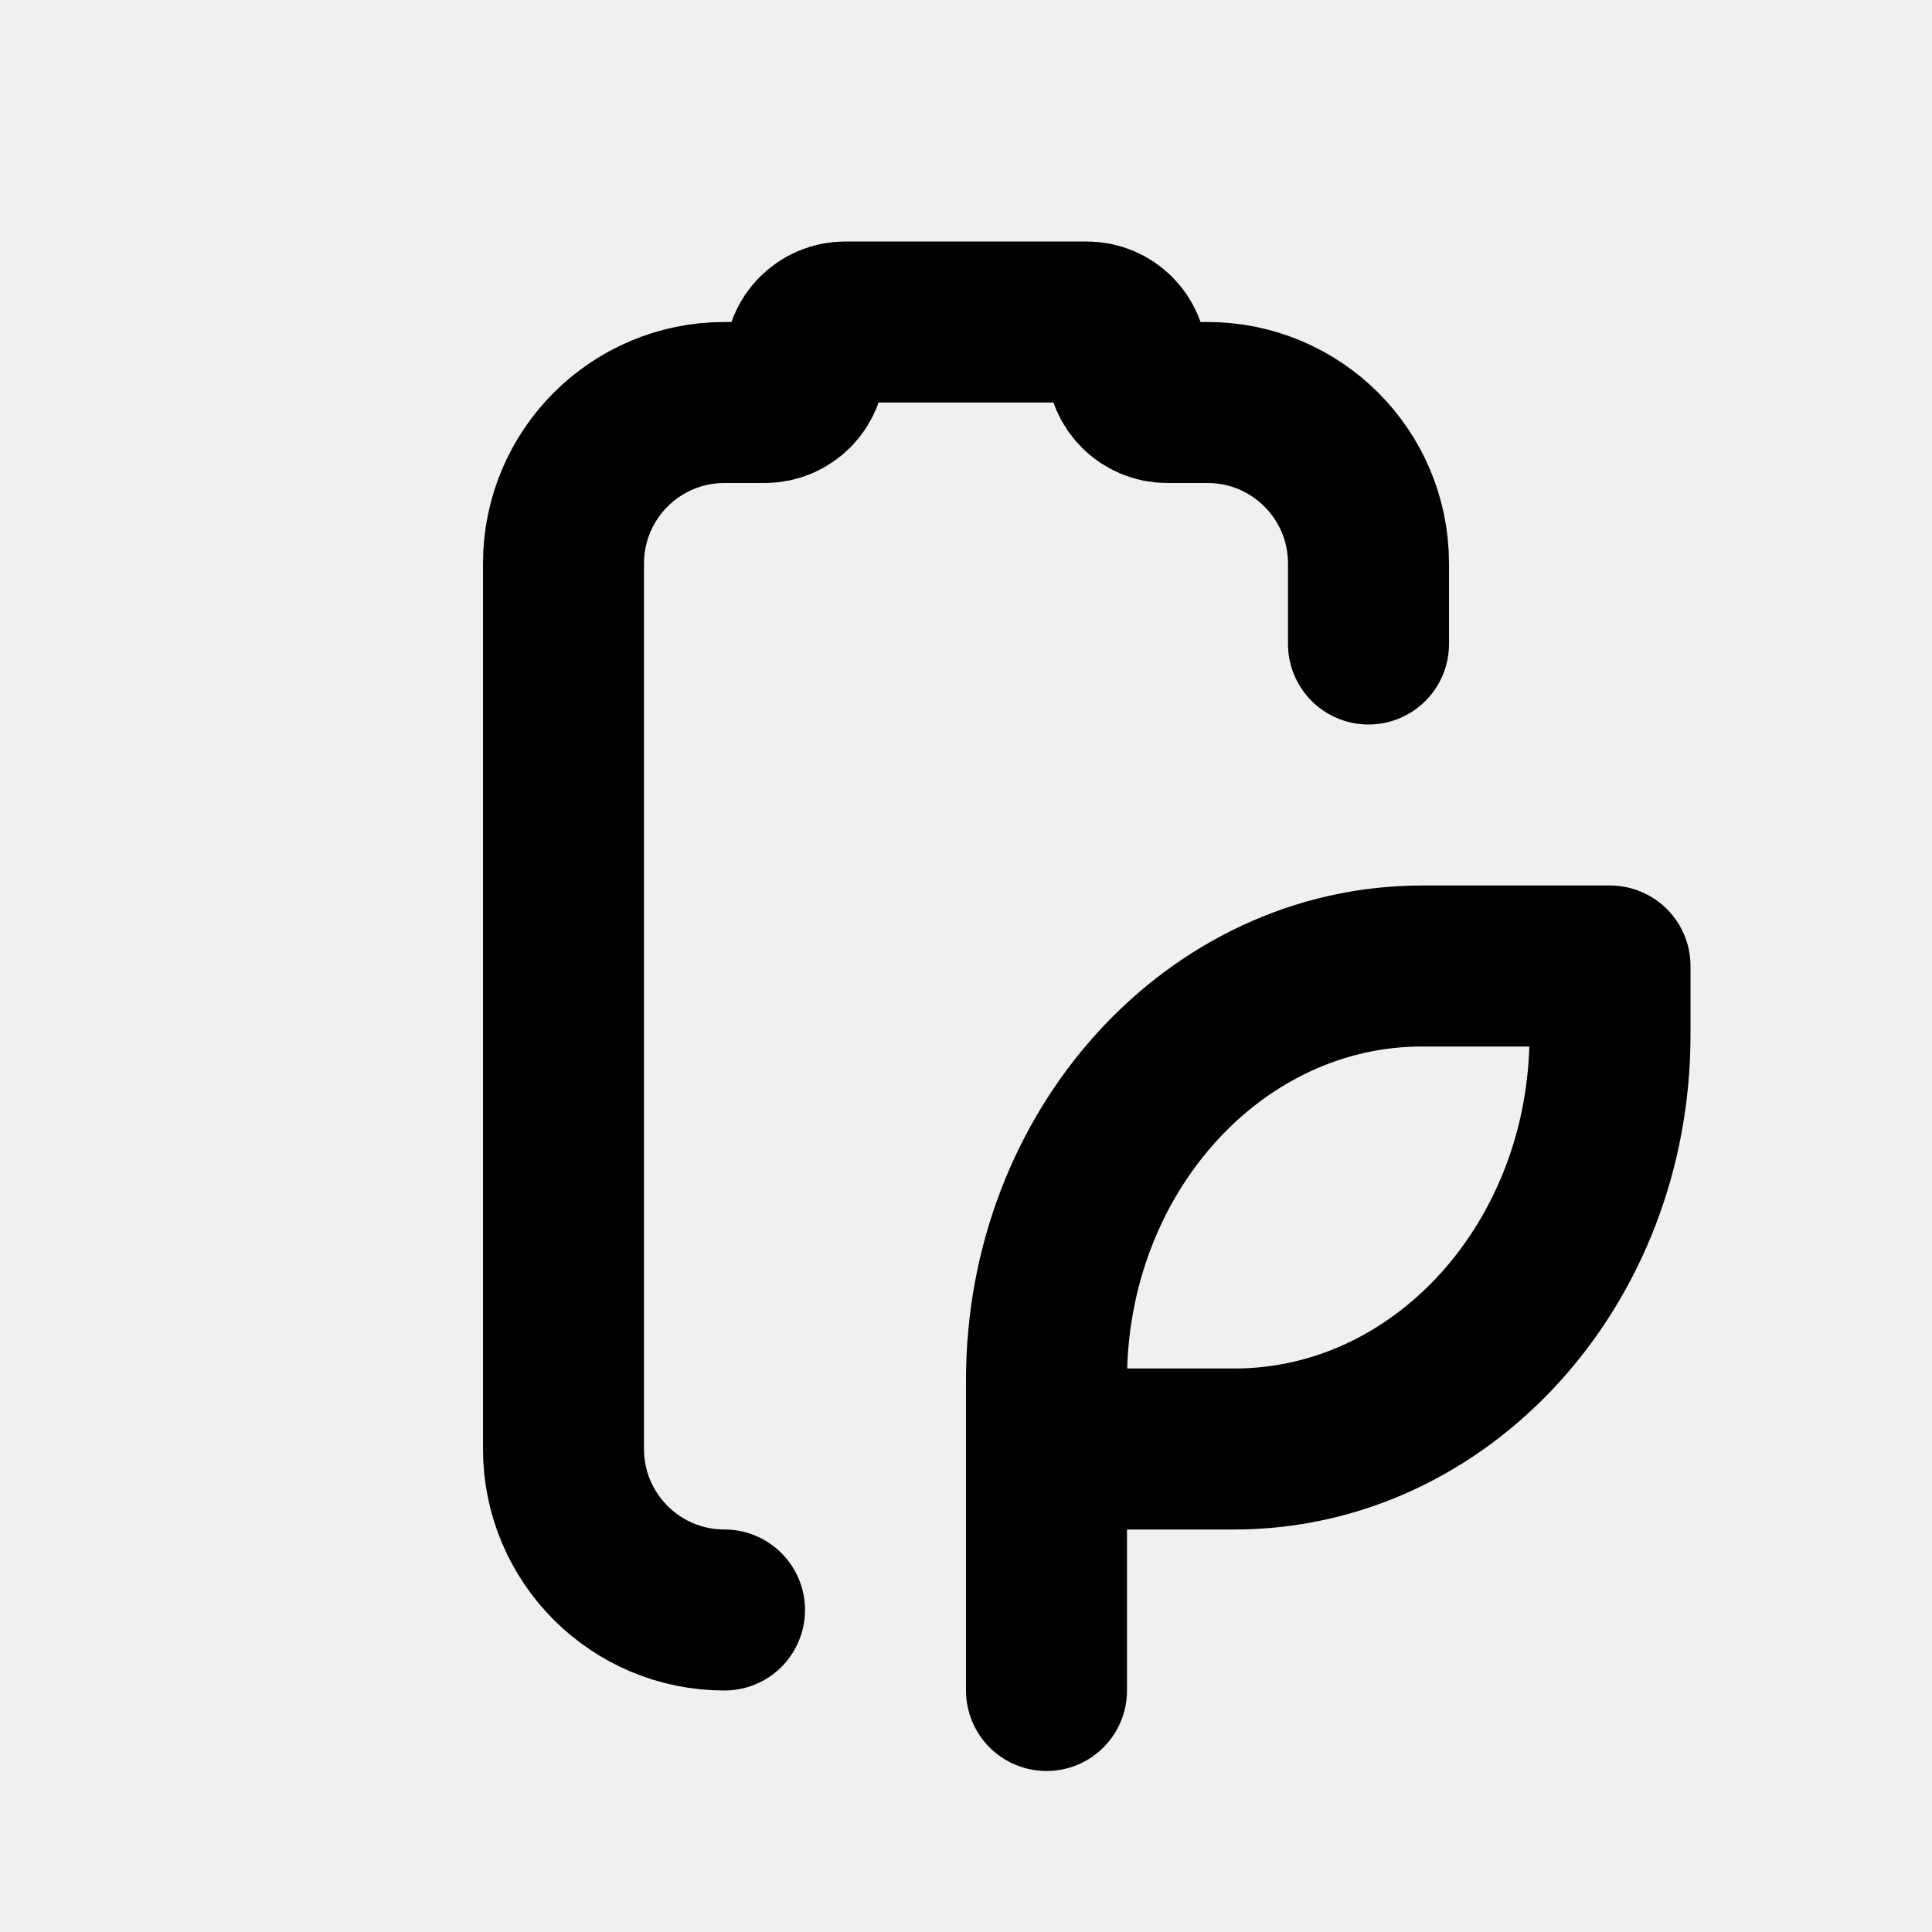
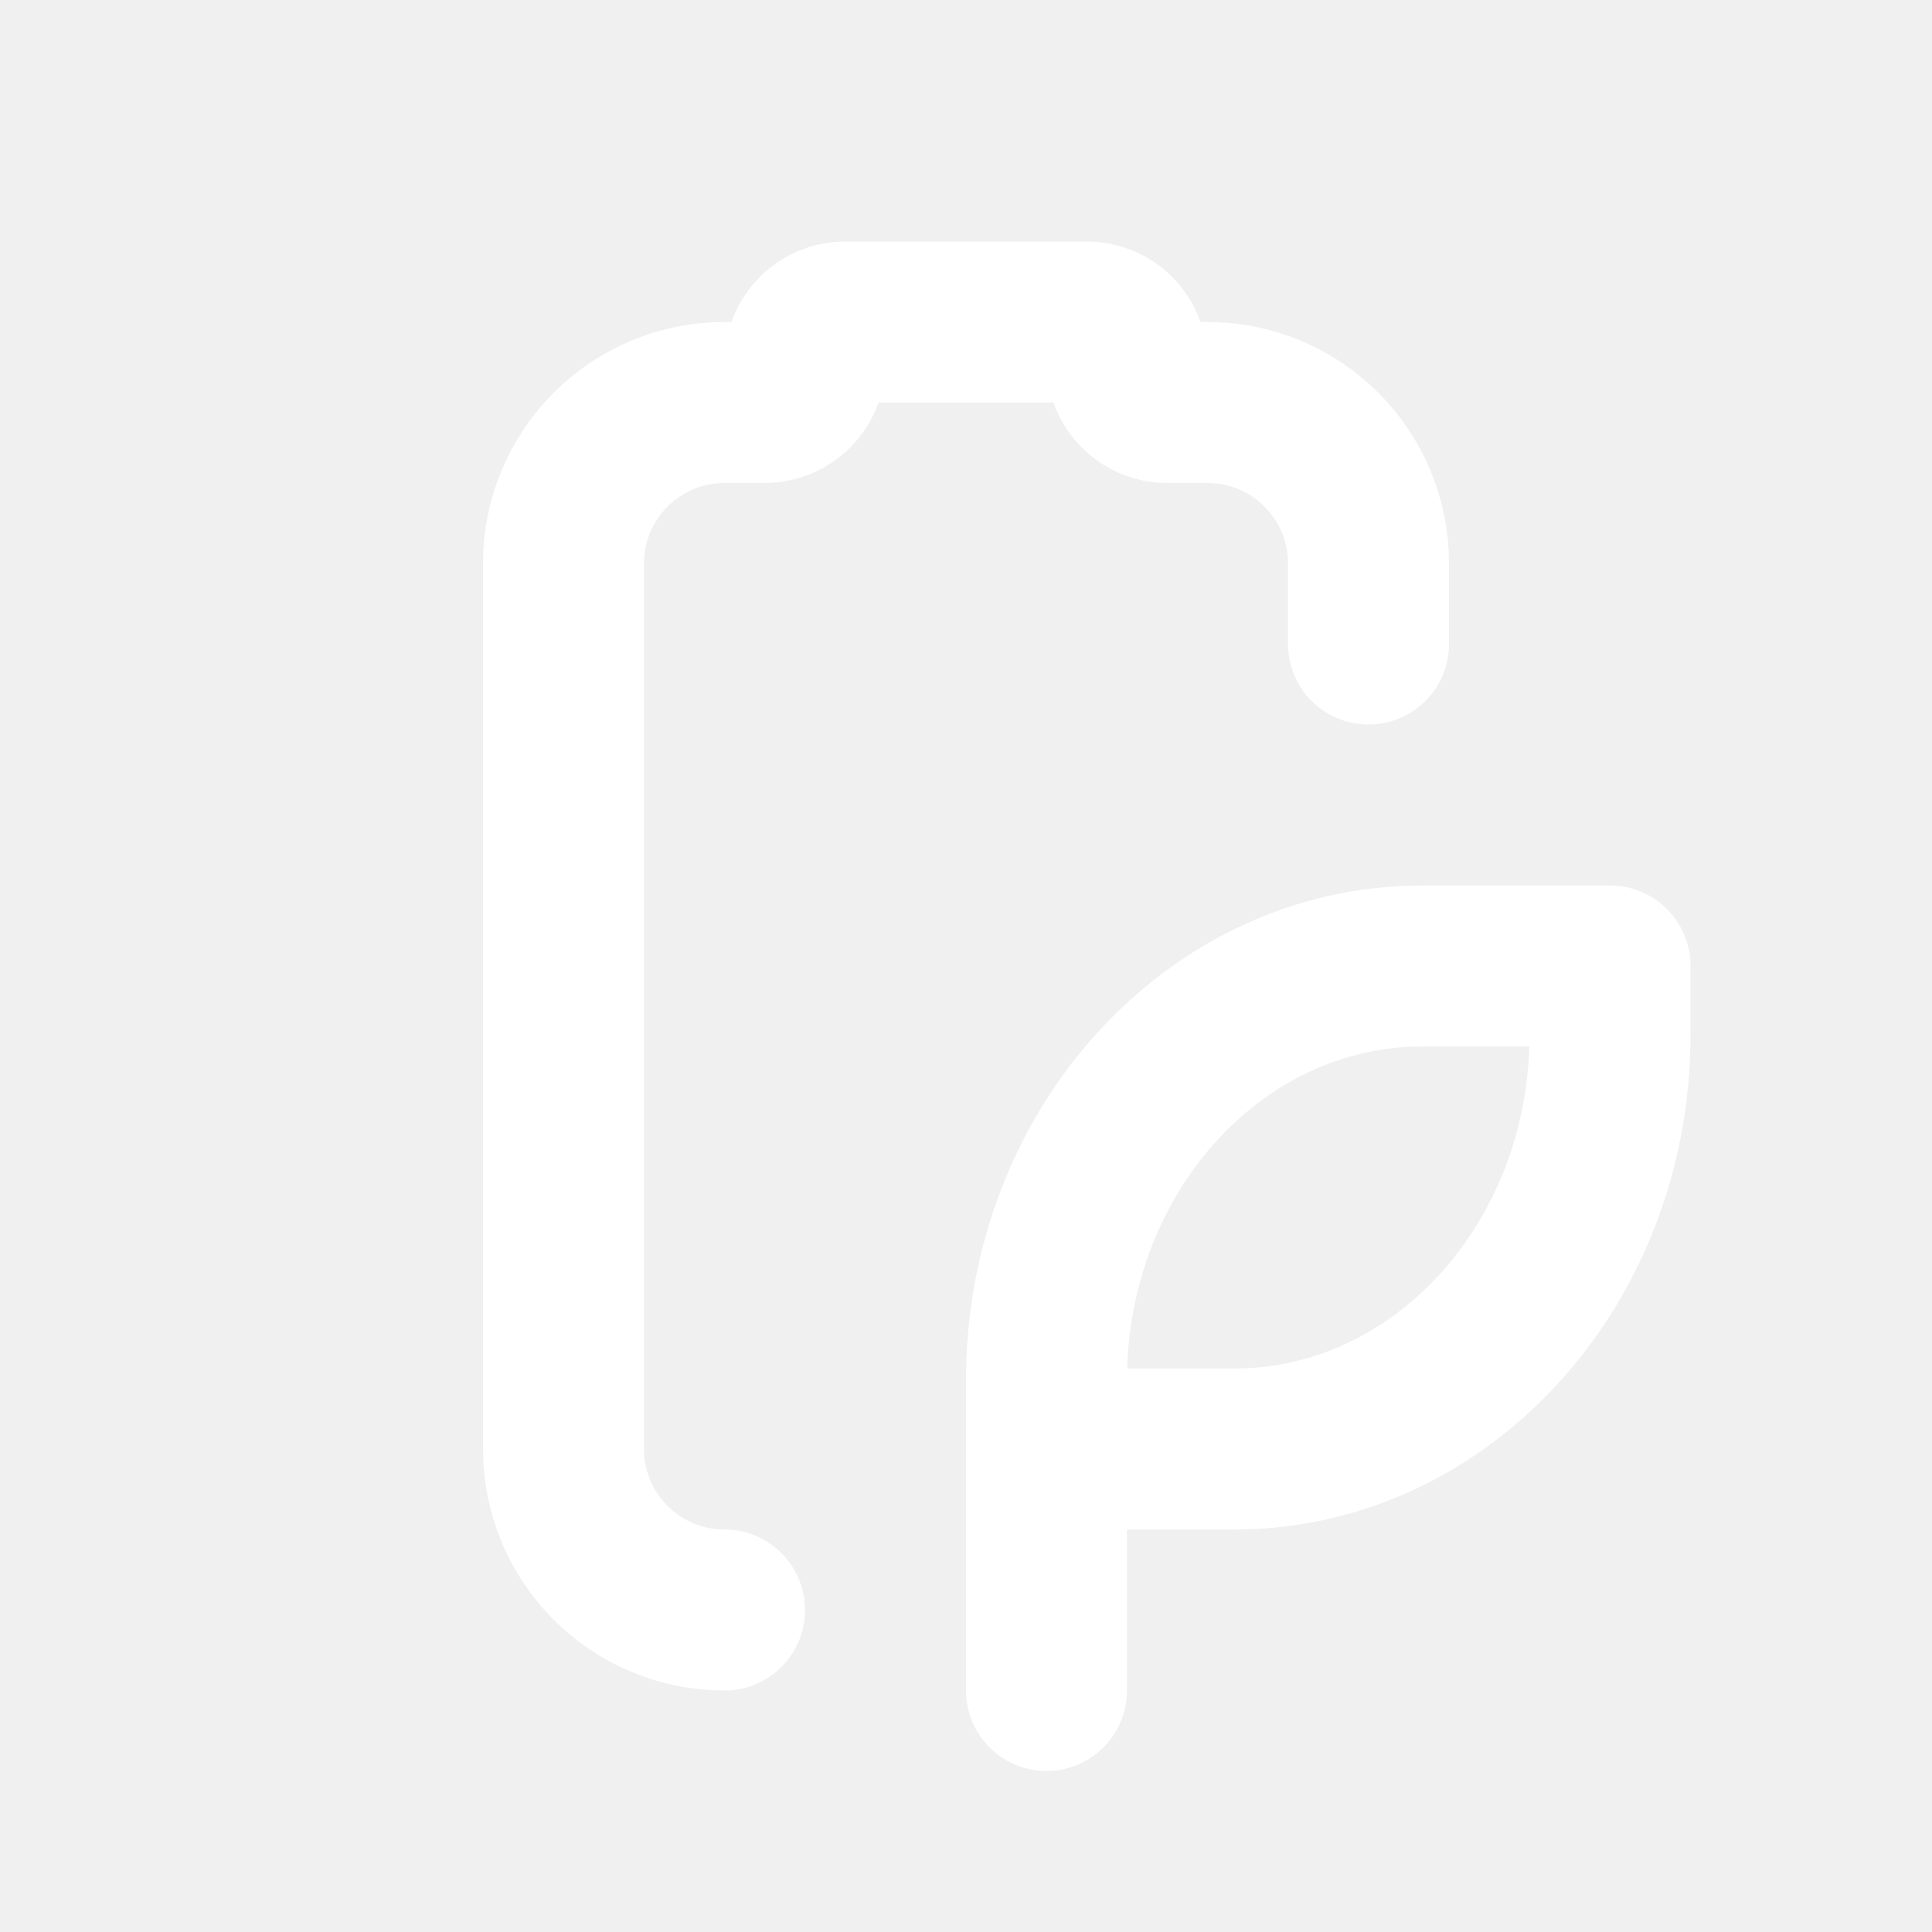
- <svg xmlns="http://www.w3.org/2000/svg" width="24" height="24" viewBox="0 0 24 24" fill="none" stroke="currentColor" stroke-width="2" stroke-linecap="round" stroke-linejoin="round" class="icon icon-tabler icons-tabler-outline icon-tabler-battery-vertical-eco">
+ <svg xmlns="http://www.w3.org/2000/svg" width="24" height="24" viewBox="0 0 24 24" fill="none" stroke="#ffffff" stroke-width="2" stroke-linecap="round" stroke-linejoin="round" class="icon icon-tabler icons-tabler-outline icon-tabler-battery-vertical-eco">
  <path stroke="none" d="M0 0h24v24H0z" fill="none" />
  <path d="M7 18v-11c0 -1.105 .895 -2 2 -2h.5c.276 0 .5 -.224 .5 -.5s.224 -.5 .5 -.5h3c.276 0 .5 .224 .5 .5s.224 .5 .5 .5h.5c1.105 0 2 .895 2 2v1m-8 12c-1.105 0 -2 -.895 -2 -2" />
  <path d="M13 17.143c0 -2.84 2.09 -5.143 4.667 -5.143h2.333v.857c0 2.84 -2.09 5.143 -4.667 5.143h-2.333l0 -.857" />
  <path d="M13 21v-3" />
</svg>
